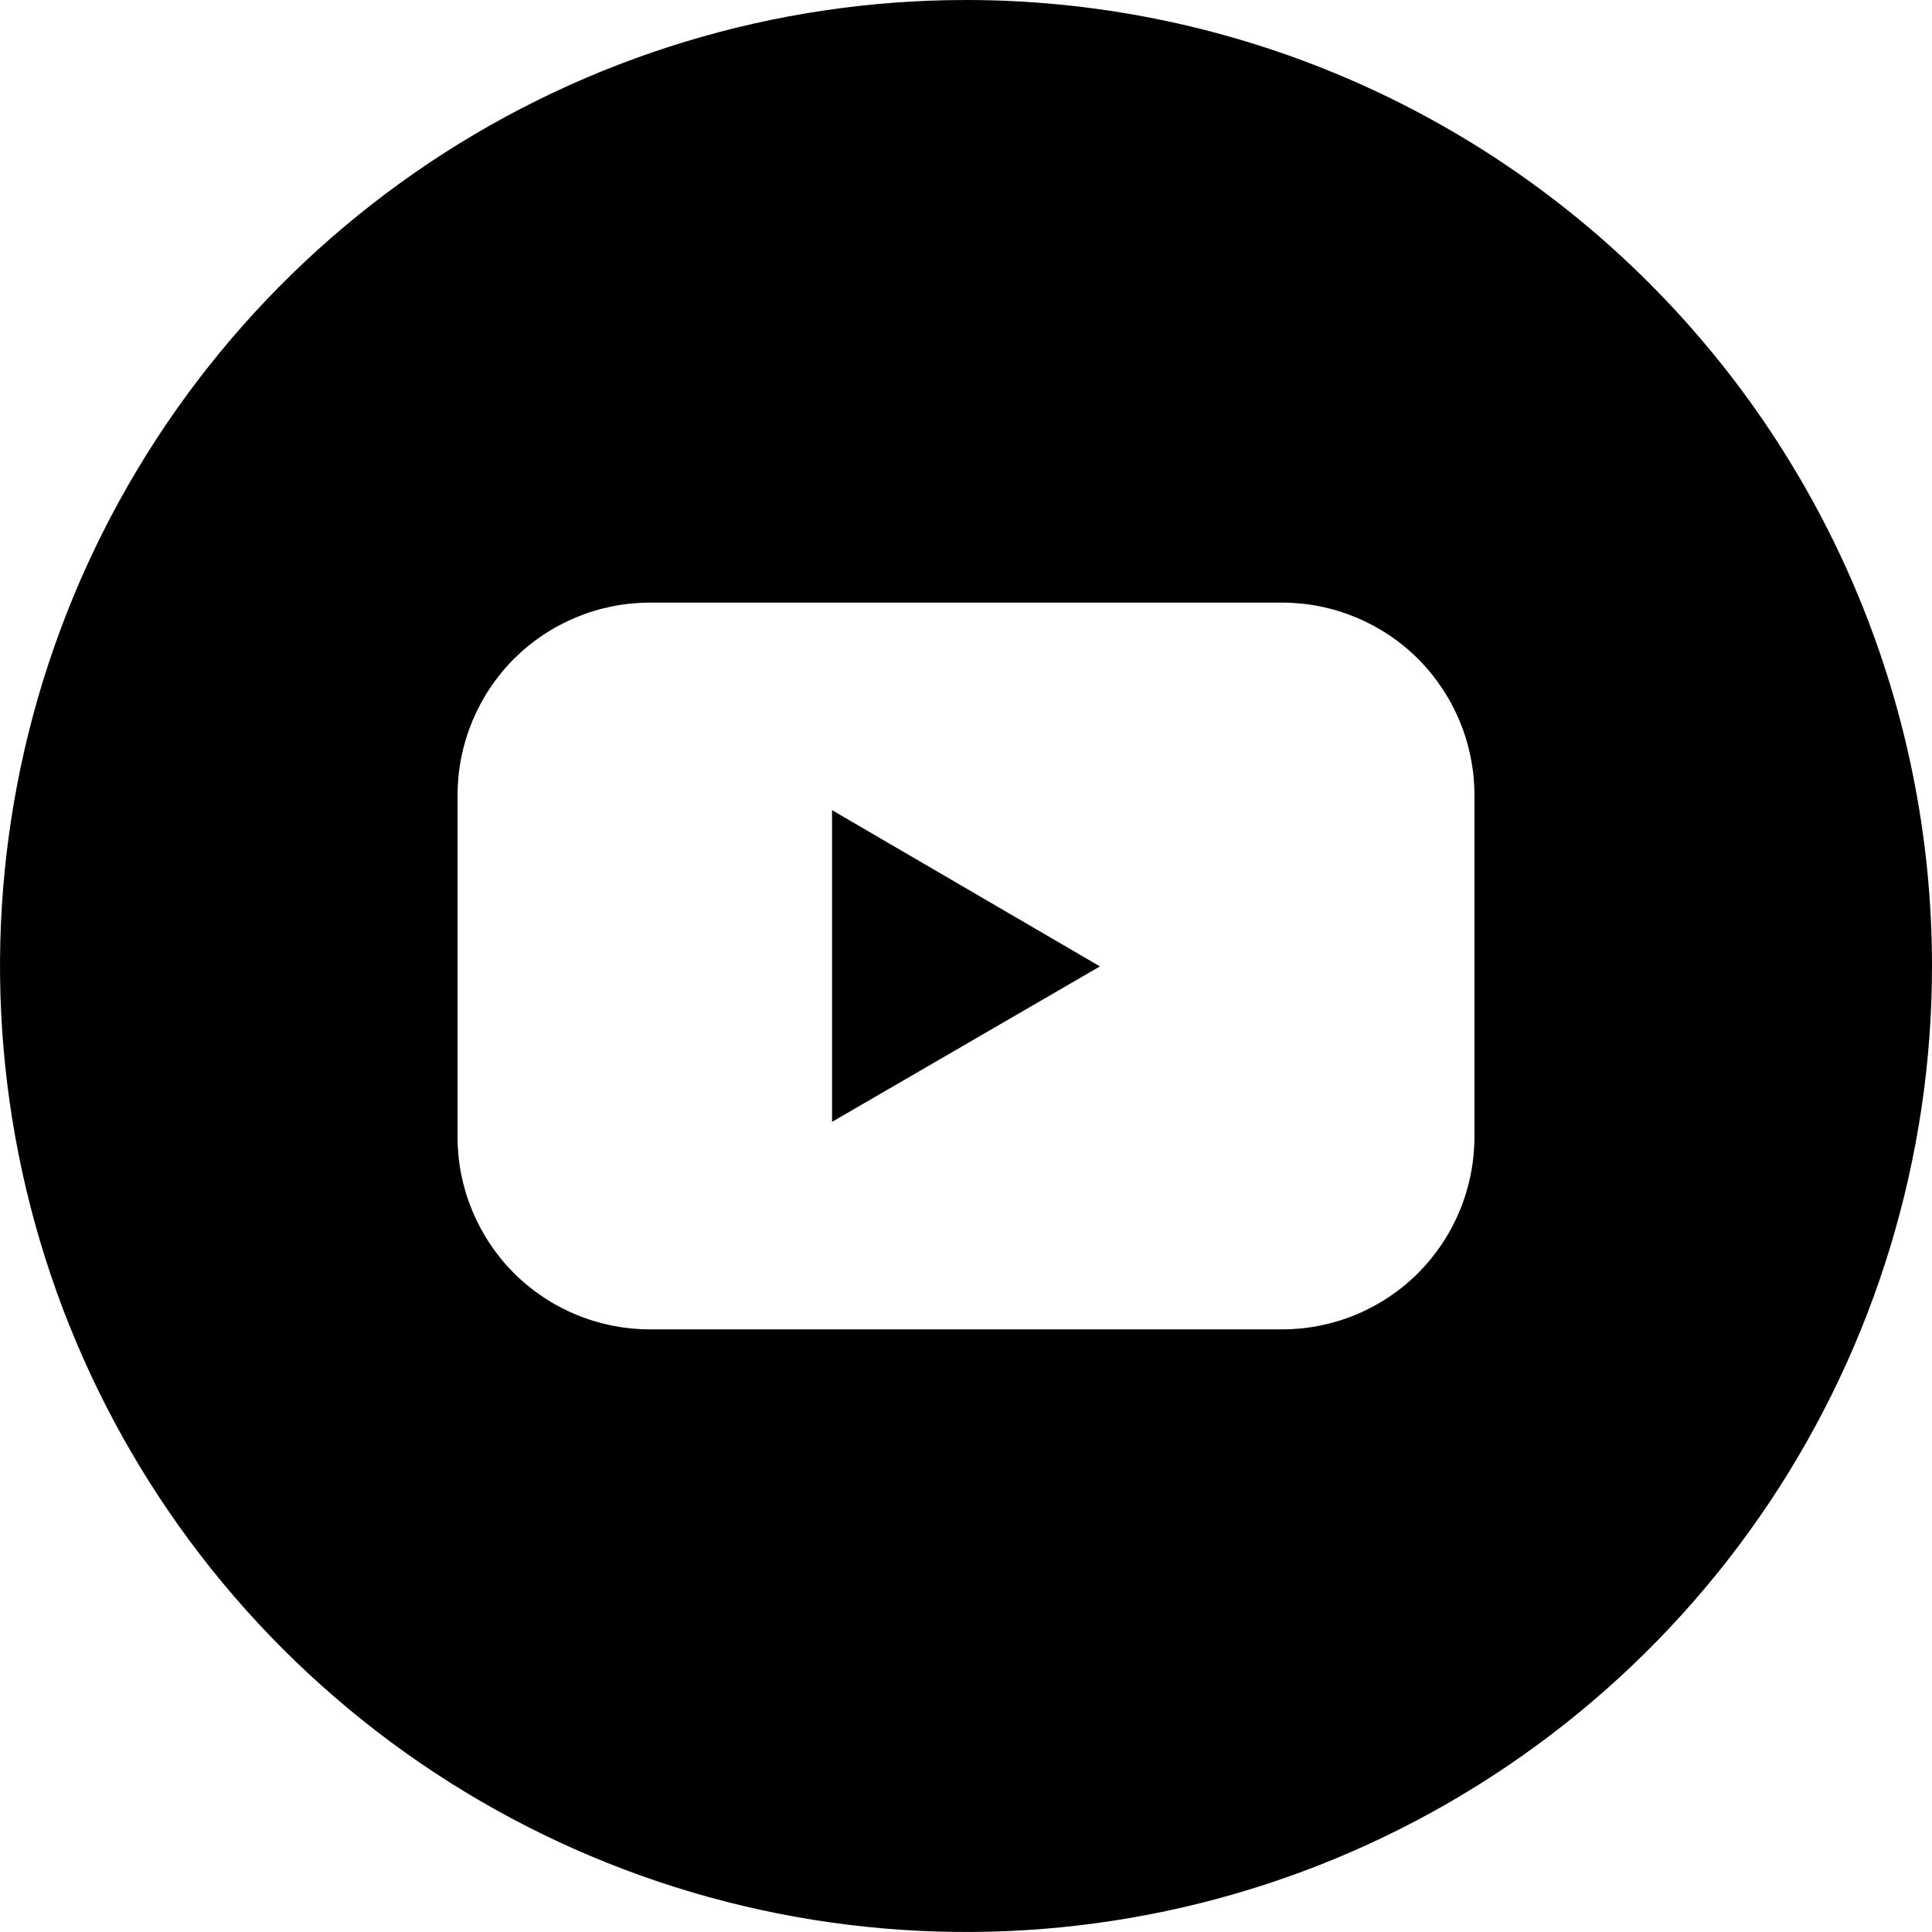
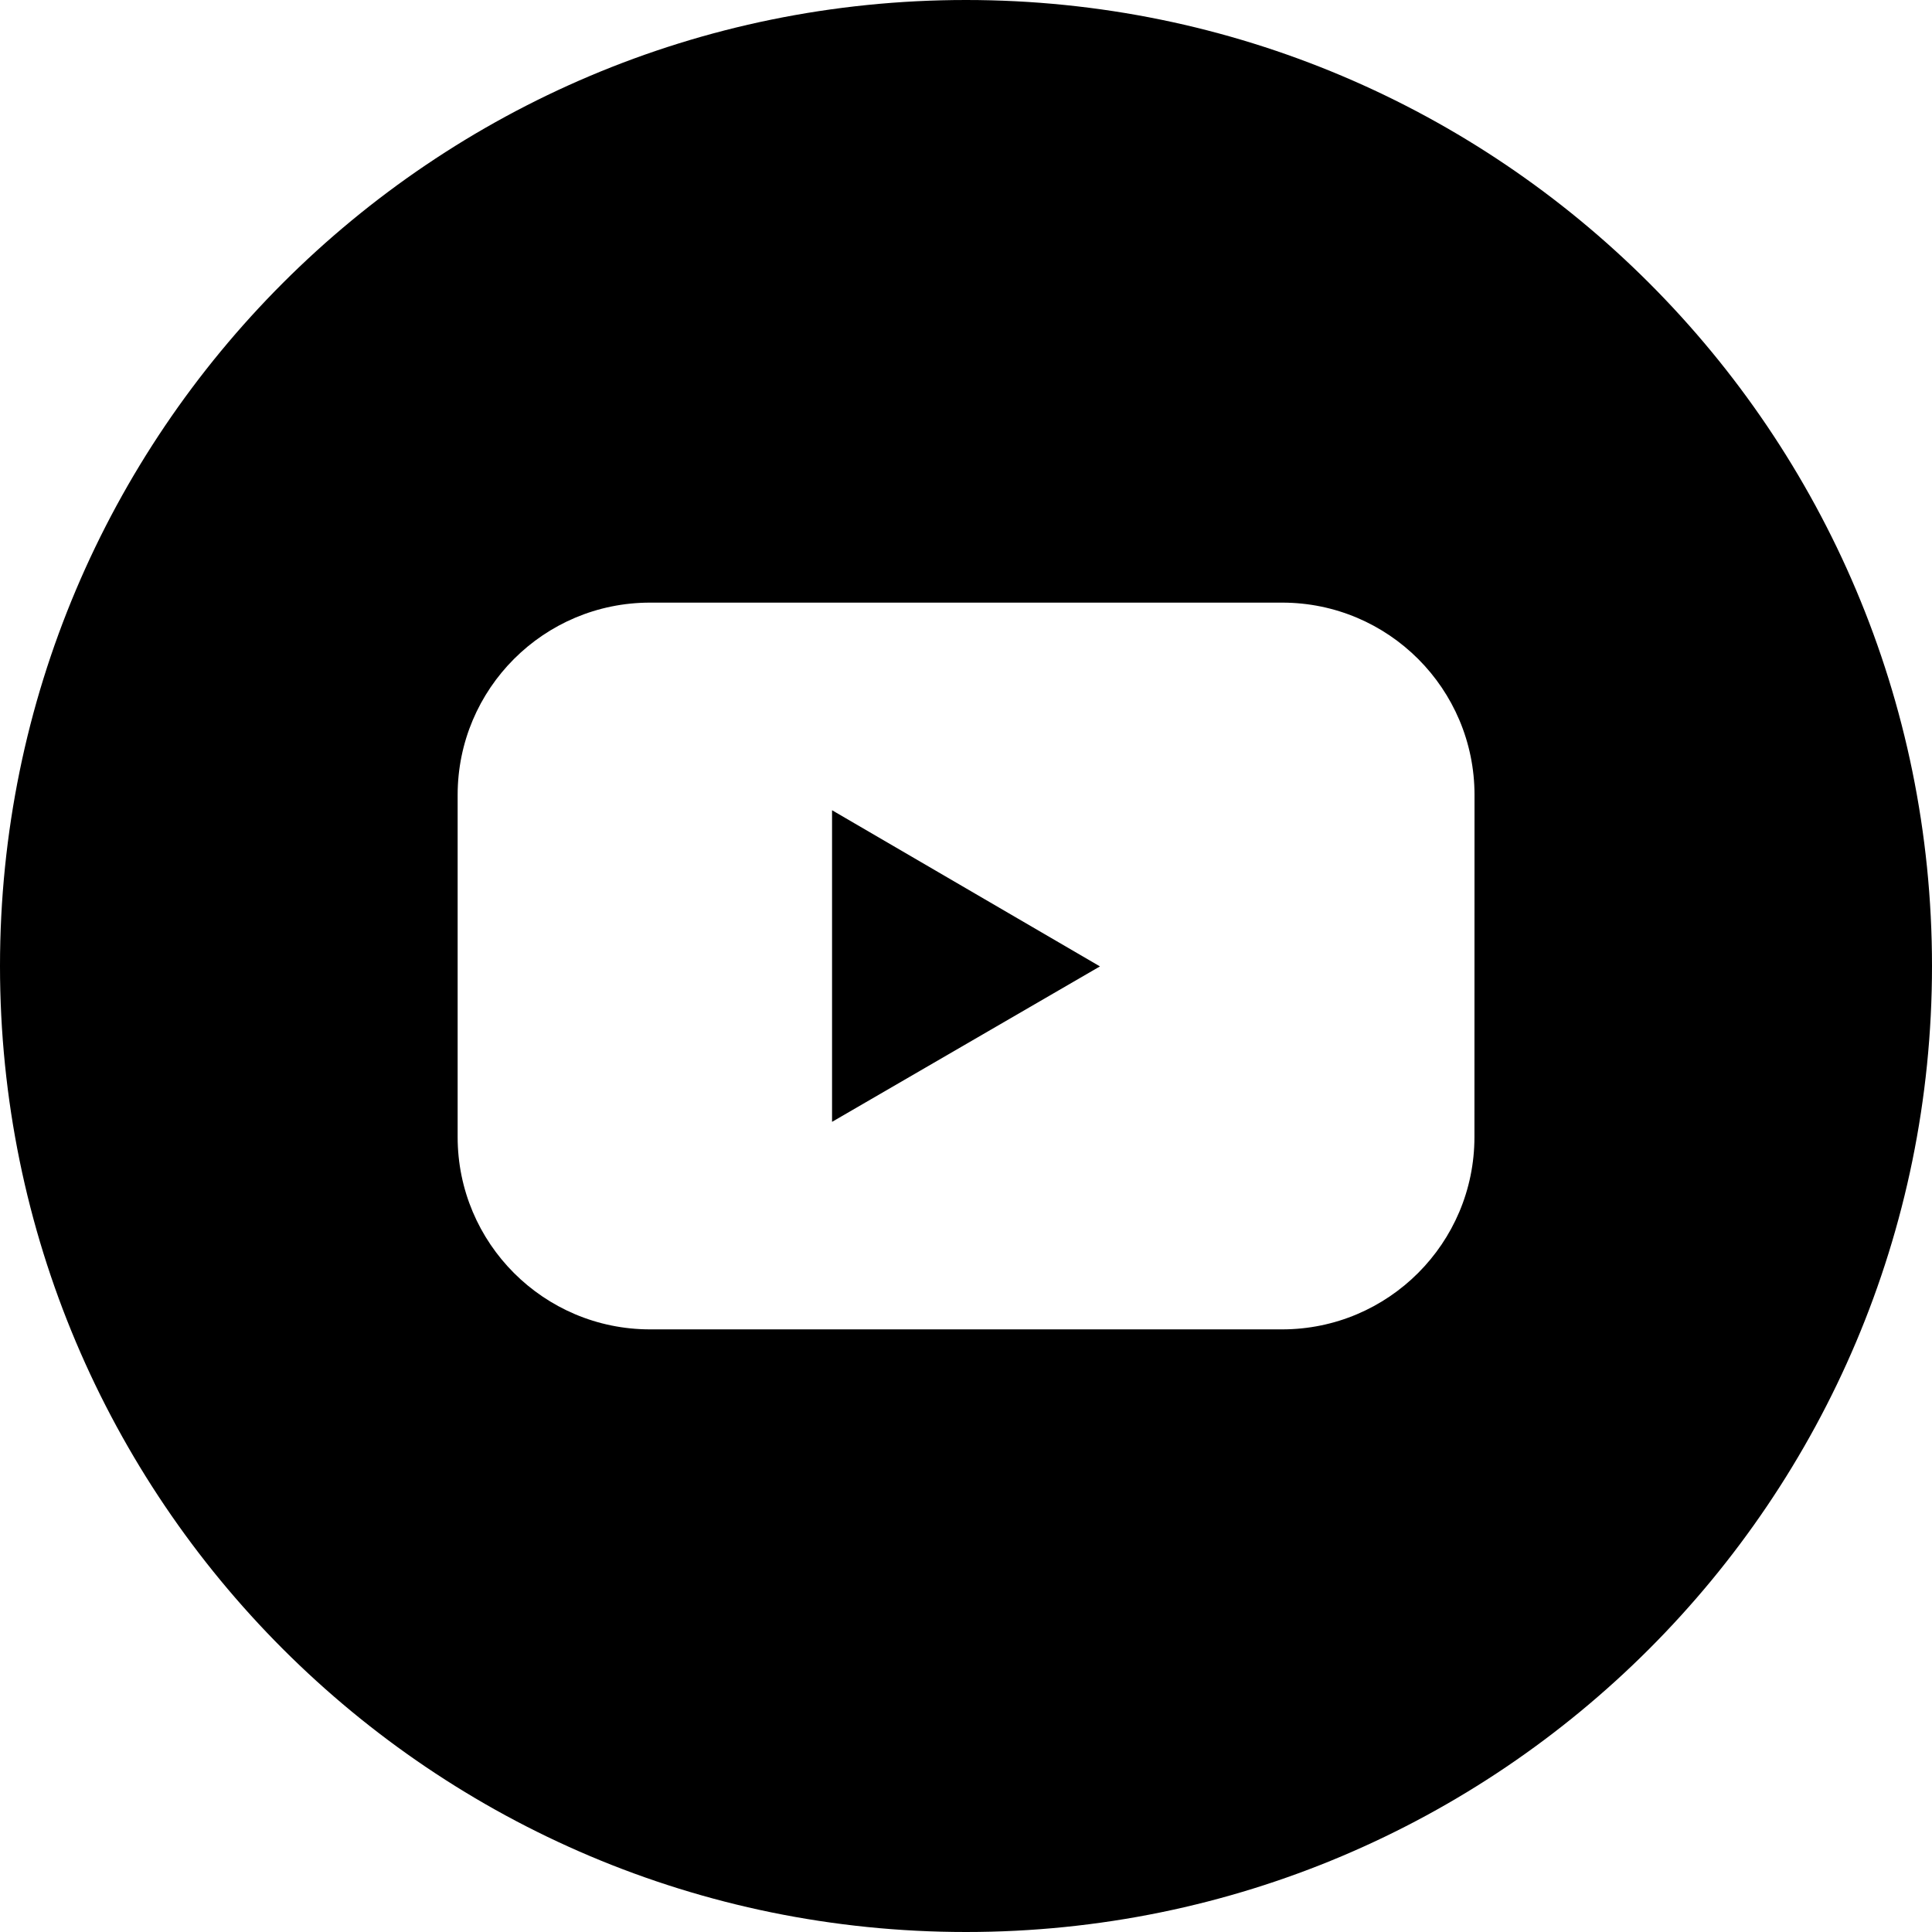
- <svg xmlns="http://www.w3.org/2000/svg" width="1em" height="1em" viewBox="0 0 24 24" fill="none">
-   <path d="M10.336 13.936L13.664 12.005L10.336 10.064V13.936Z" fill="currentColor" />
-   <path d="M12 0C9.627 0 7.307 0.704 5.333 2.022C3.36 3.341 1.822 5.215 0.913 7.408C0.005 9.601 -0.232 12.013 0.231 14.341C0.694 16.669 1.836 18.807 3.515 20.485C5.193 22.163 7.331 23.306 9.659 23.769C11.987 24.232 14.399 23.995 16.592 23.087C18.785 22.178 20.659 20.64 21.978 18.667C23.296 16.694 24 14.373 24 12C24 8.817 22.736 5.765 20.485 3.515C18.235 1.264 15.183 0 12 0ZM18.316 14.124C18.316 14.438 18.254 14.748 18.134 15.038C18.014 15.328 17.838 15.592 17.617 15.814C17.395 16.036 17.131 16.212 16.841 16.332C16.552 16.452 16.241 16.514 15.927 16.514H8.073C7.759 16.514 7.449 16.452 7.159 16.332C6.869 16.212 6.605 16.036 6.383 15.814C6.162 15.592 5.986 15.328 5.866 15.038C5.746 14.748 5.684 14.438 5.684 14.124V9.876C5.684 9.562 5.746 9.252 5.866 8.962C5.986 8.672 6.162 8.408 6.383 8.186C6.605 7.964 6.869 7.788 7.159 7.668C7.449 7.548 7.759 7.486 8.073 7.486H15.927C16.241 7.486 16.552 7.548 16.841 7.668C17.131 7.788 17.395 7.964 17.617 8.186C17.838 8.408 18.014 8.672 18.134 8.962C18.254 9.252 18.316 9.562 18.316 9.876V14.124Z" fill="currentColor" />
+ <svg xmlns="http://www.w3.org/2000/svg" fill="none" viewBox="0 0 24 24">
+   <path fill="currentColor" d="m10.336 13.936 3.328-1.931-3.328-1.94z" />
+   <path fill="currentColor" d="M12 0a12 12 0 1 0 0 24 12 12 0 0 0 0-24m6.316 14.124a2.39 2.39 0 0 1-2.39 2.39H8.074a2.39 2.39 0 0 1-2.389-2.39V9.876a2.39 2.39 0 0 1 2.39-2.39h7.853a2.39 2.39 0 0 1 2.389 2.39z" />
</svg>
